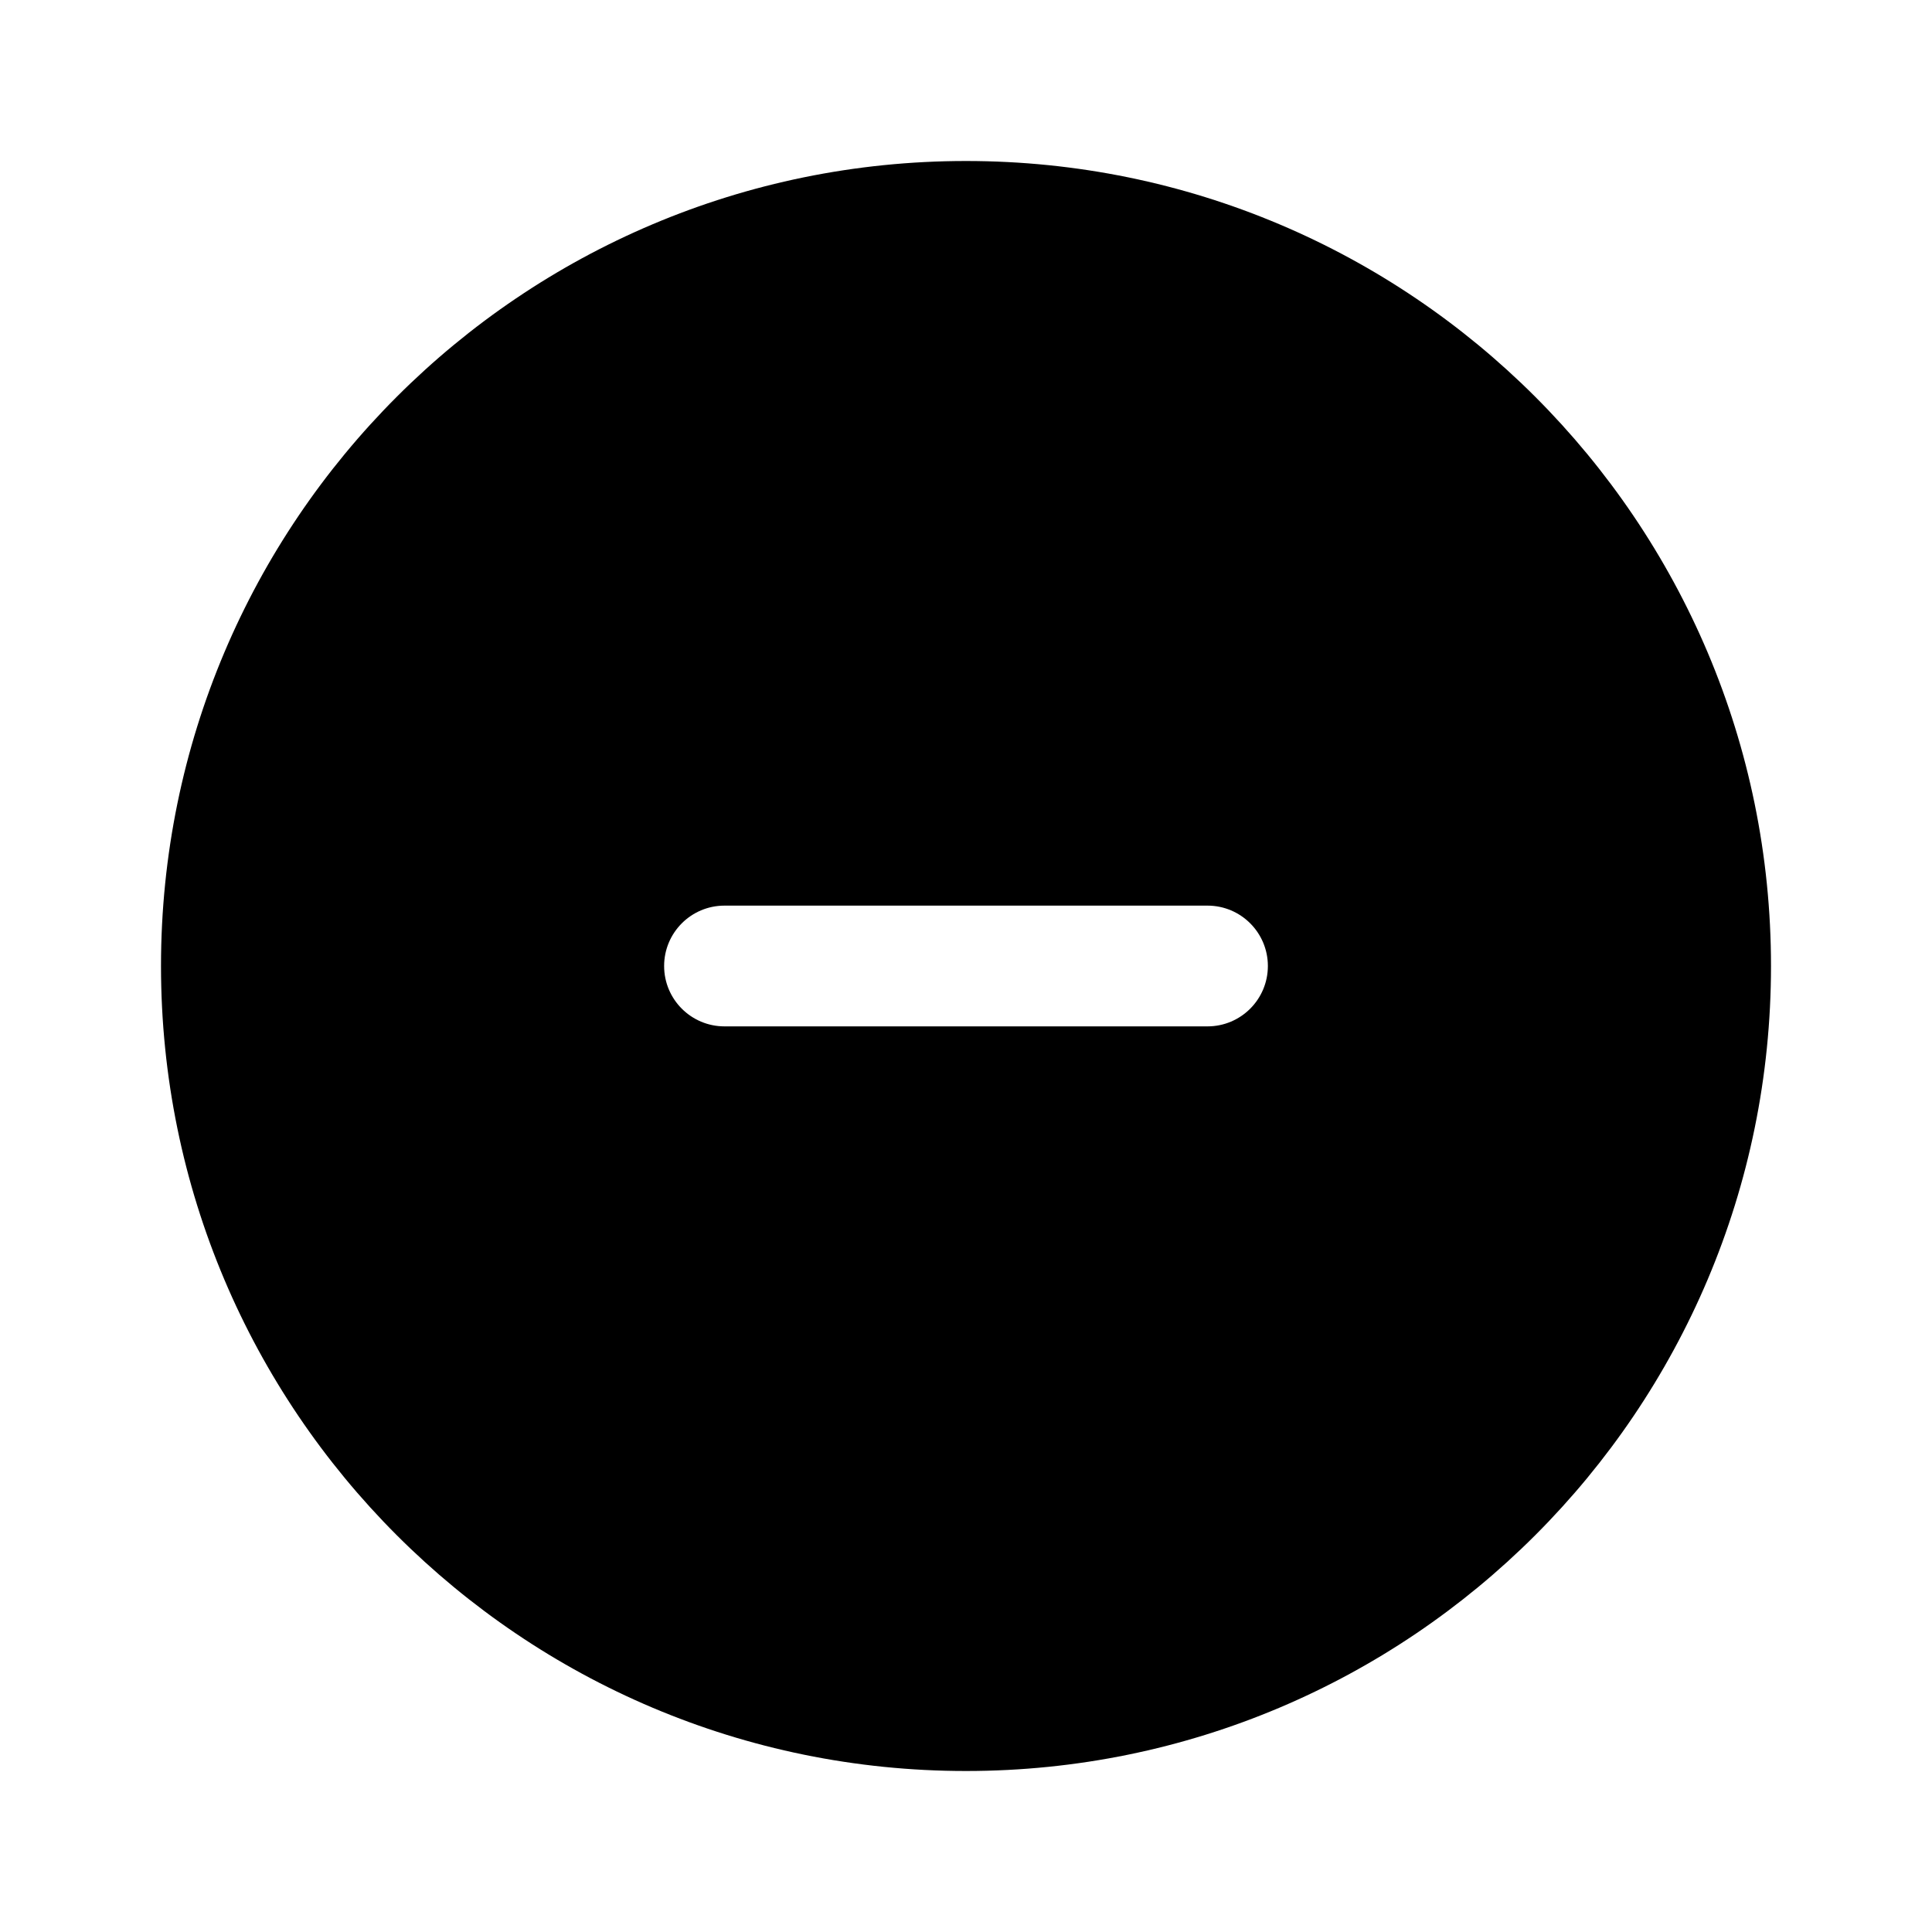
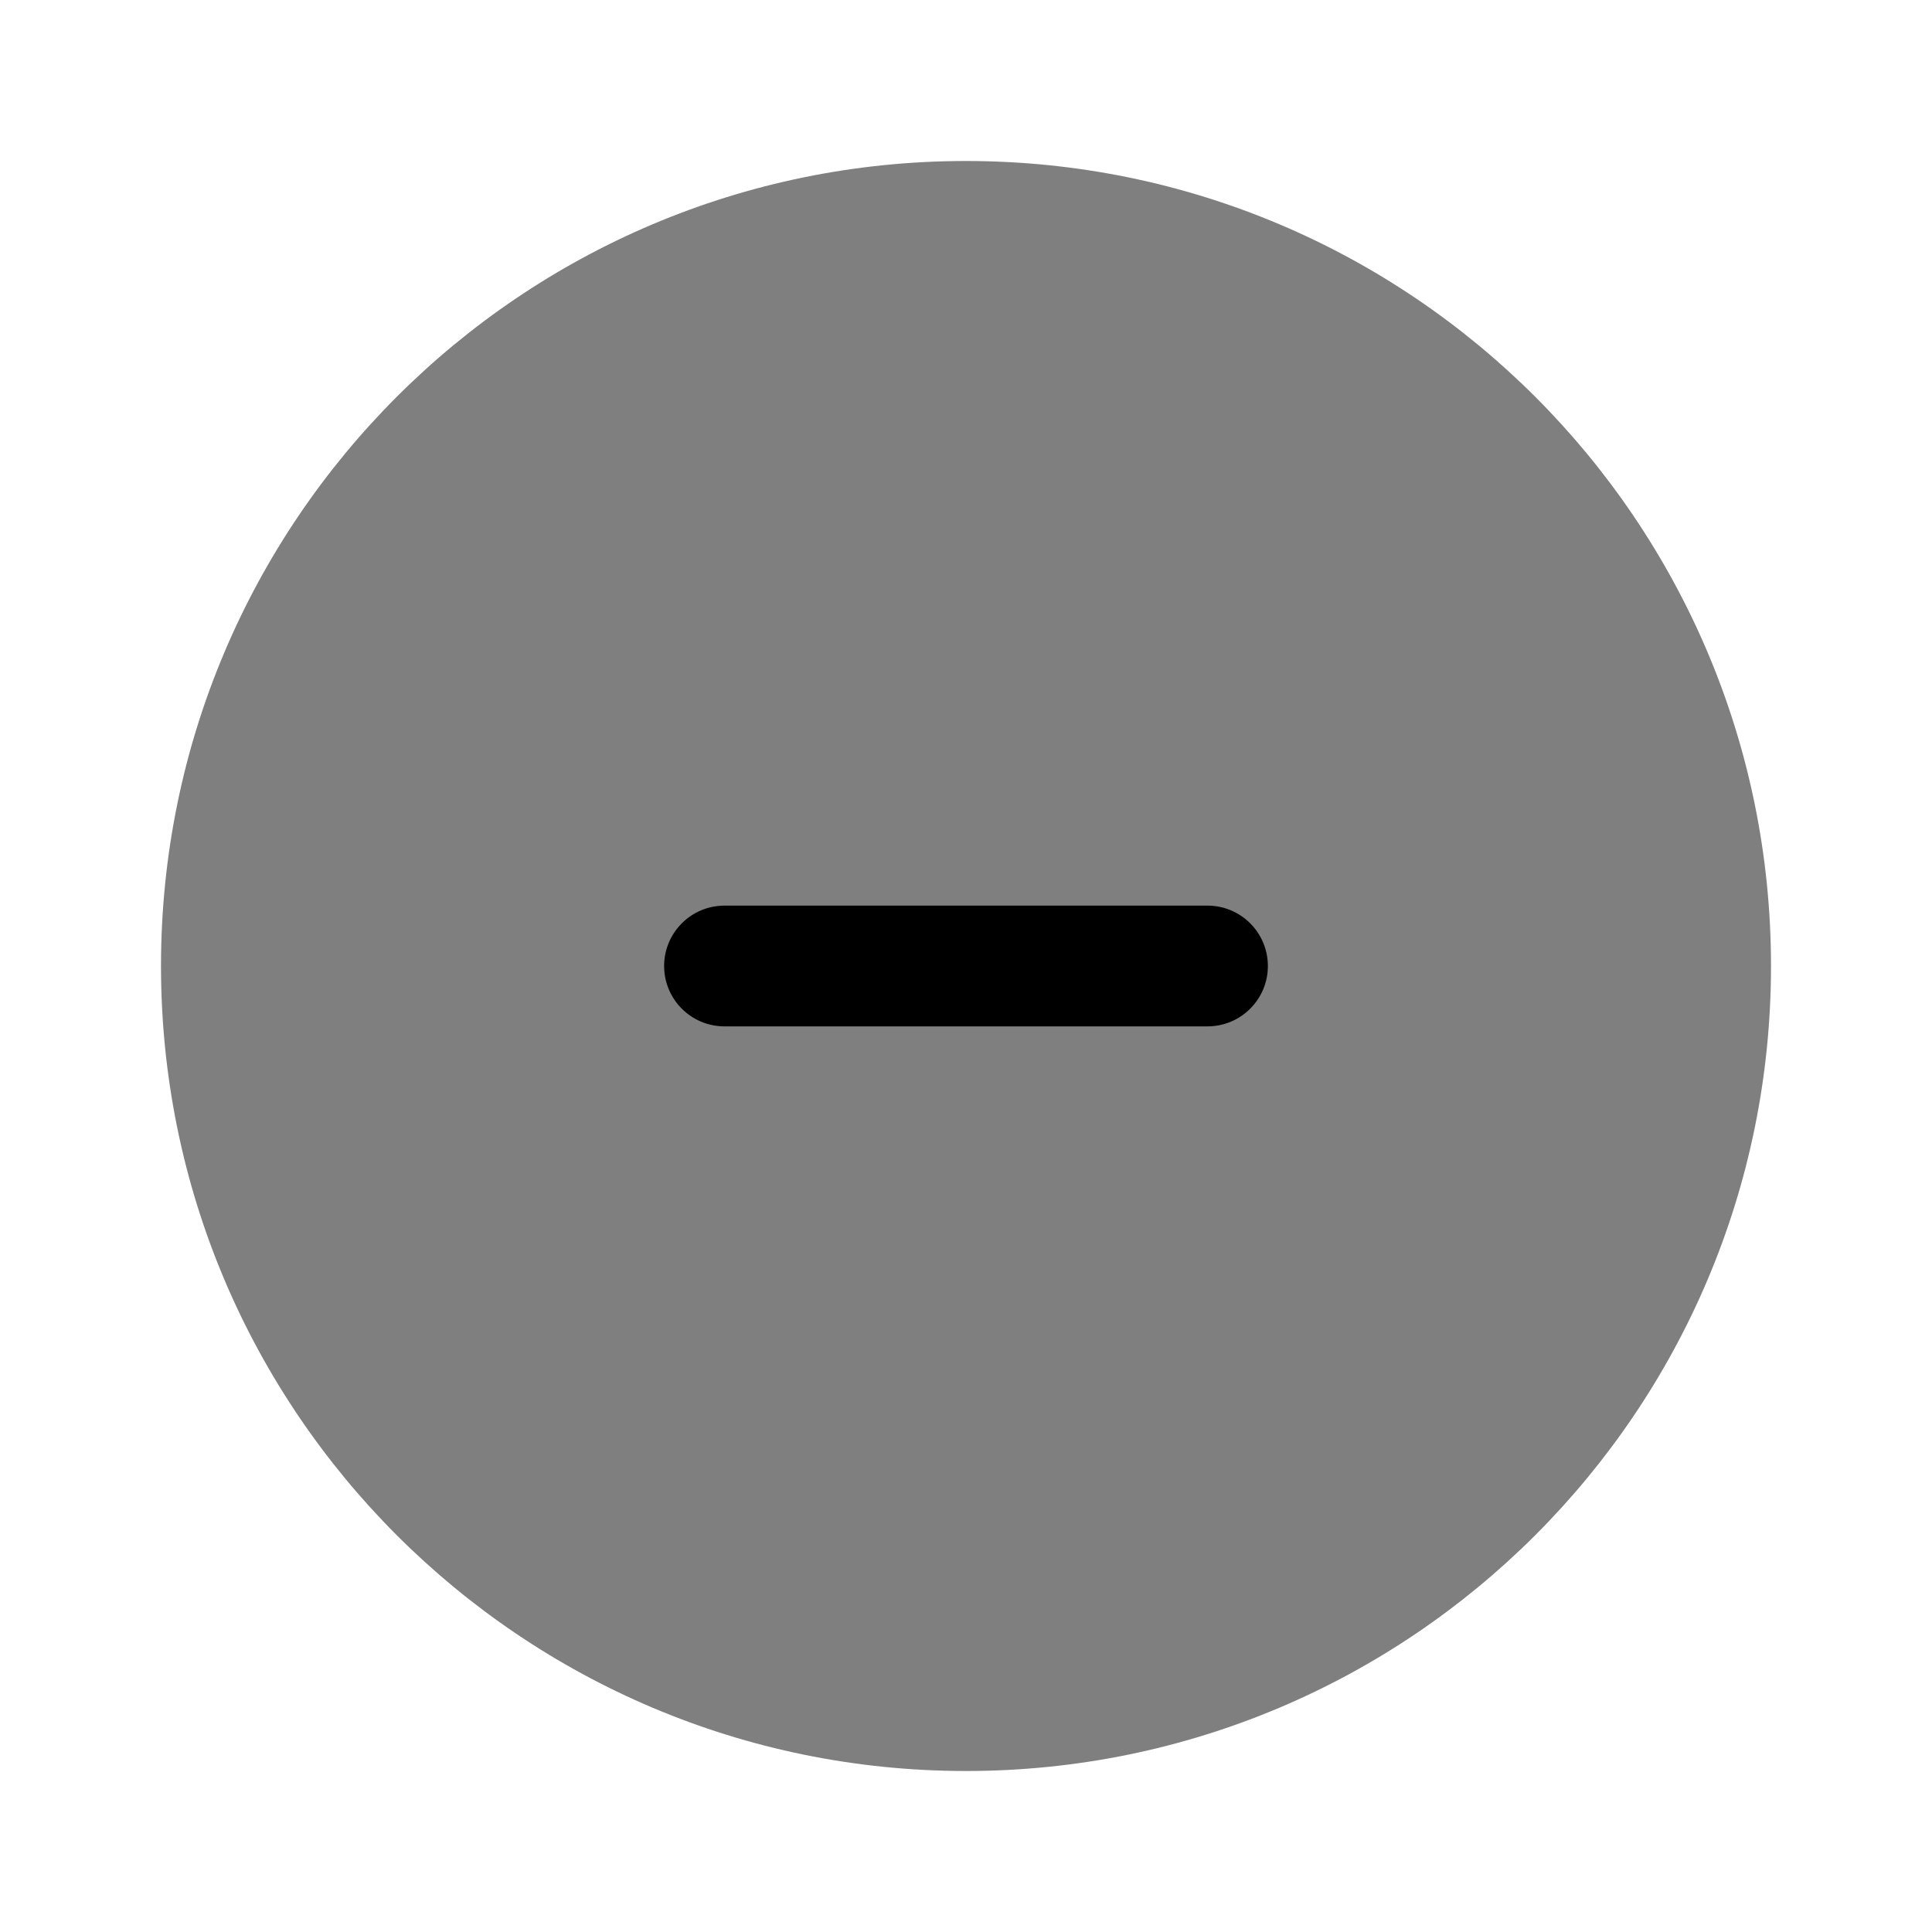
<svg xmlns="http://www.w3.org/2000/svg" width="1em" height="1em" viewBox="0 0 24 24">
-   <path fill="currentColor" fill-rule="evenodd" d="M22 12c0 5.523-4.477 10-10 10S2 17.523 2 12S6.477 2 12 2s10 4.477 10 10m-6.25 0a.75.75 0 0 1-.75.75H9a.75.75 0 0 1 0-1.5h6a.75.75 0 0 1 .75.75" clip-rule="evenodd" />
+   <path fill="currentColor" d="M22 12c0 5.523-4.477 10-10 10S2 17.523 2 12S6.477 2 12 2s10 4.477 10 10" opacity=".5" />
+   <path fill="currentColor" d="M15.75 12a.75.75 0 0 1-.75.75H9a.75.75 0 0 1 0-1.5h6a.75.75 0 0 1 .75.75" />
</svg>
